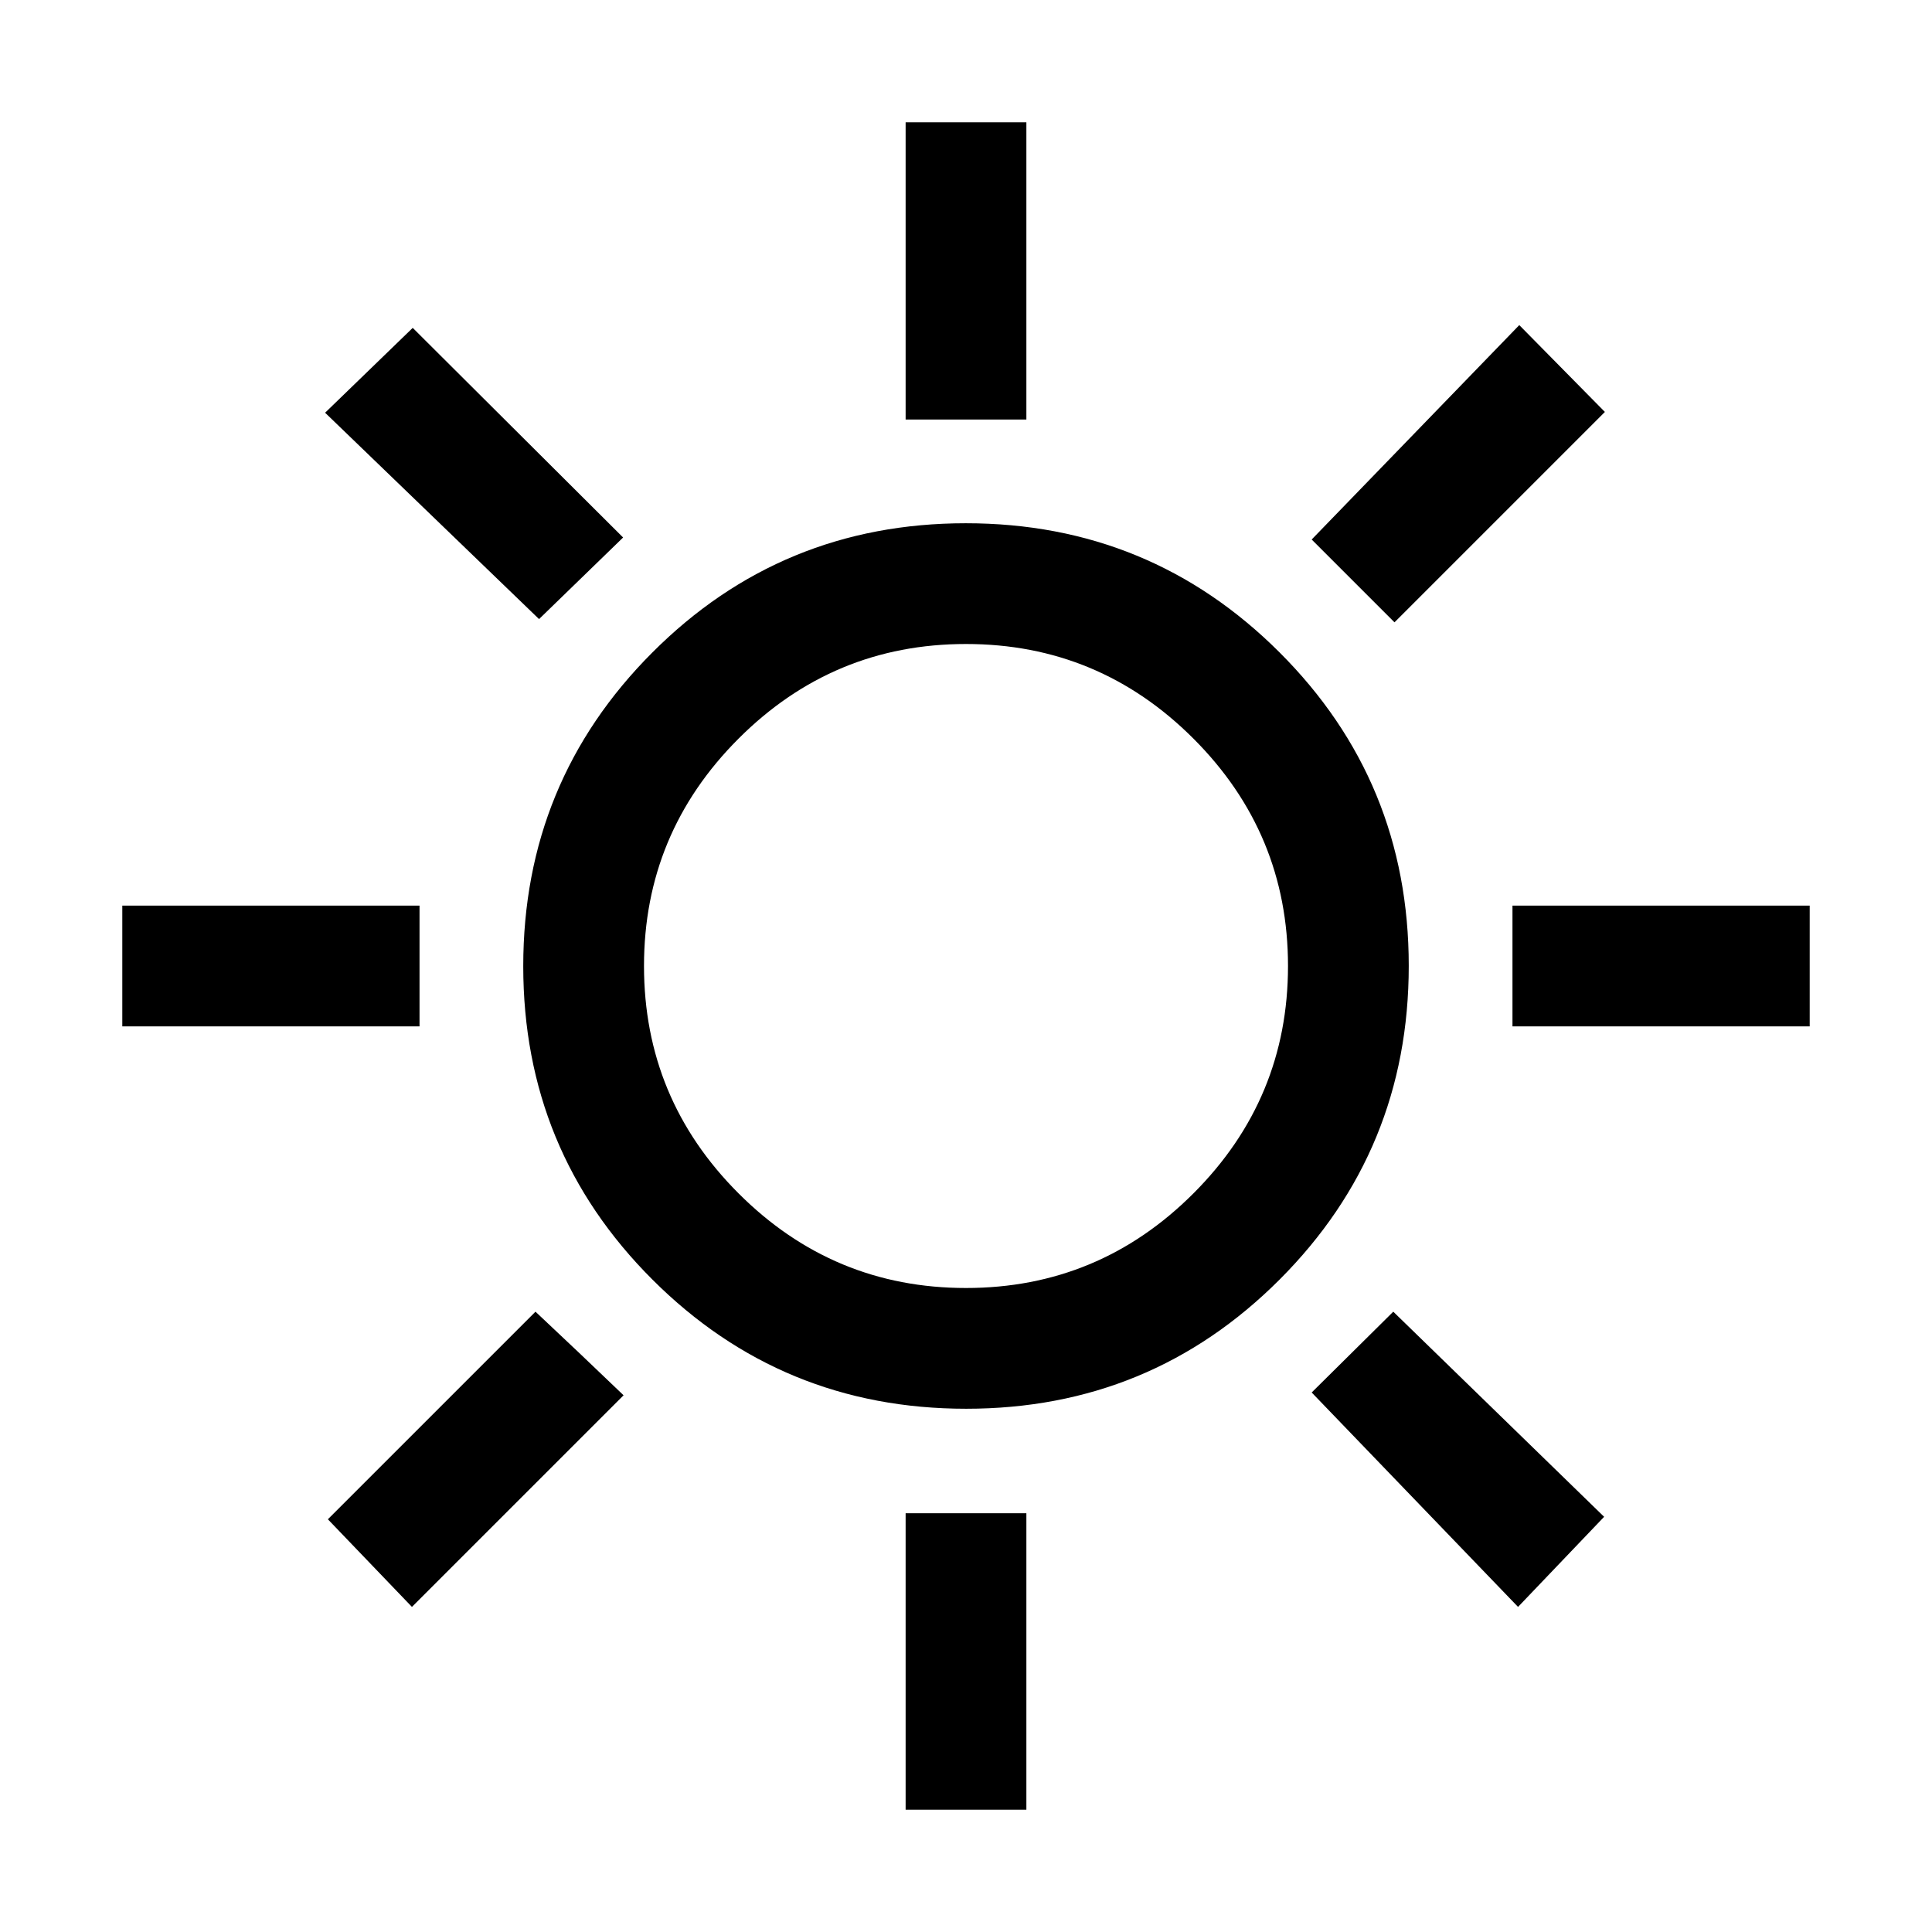
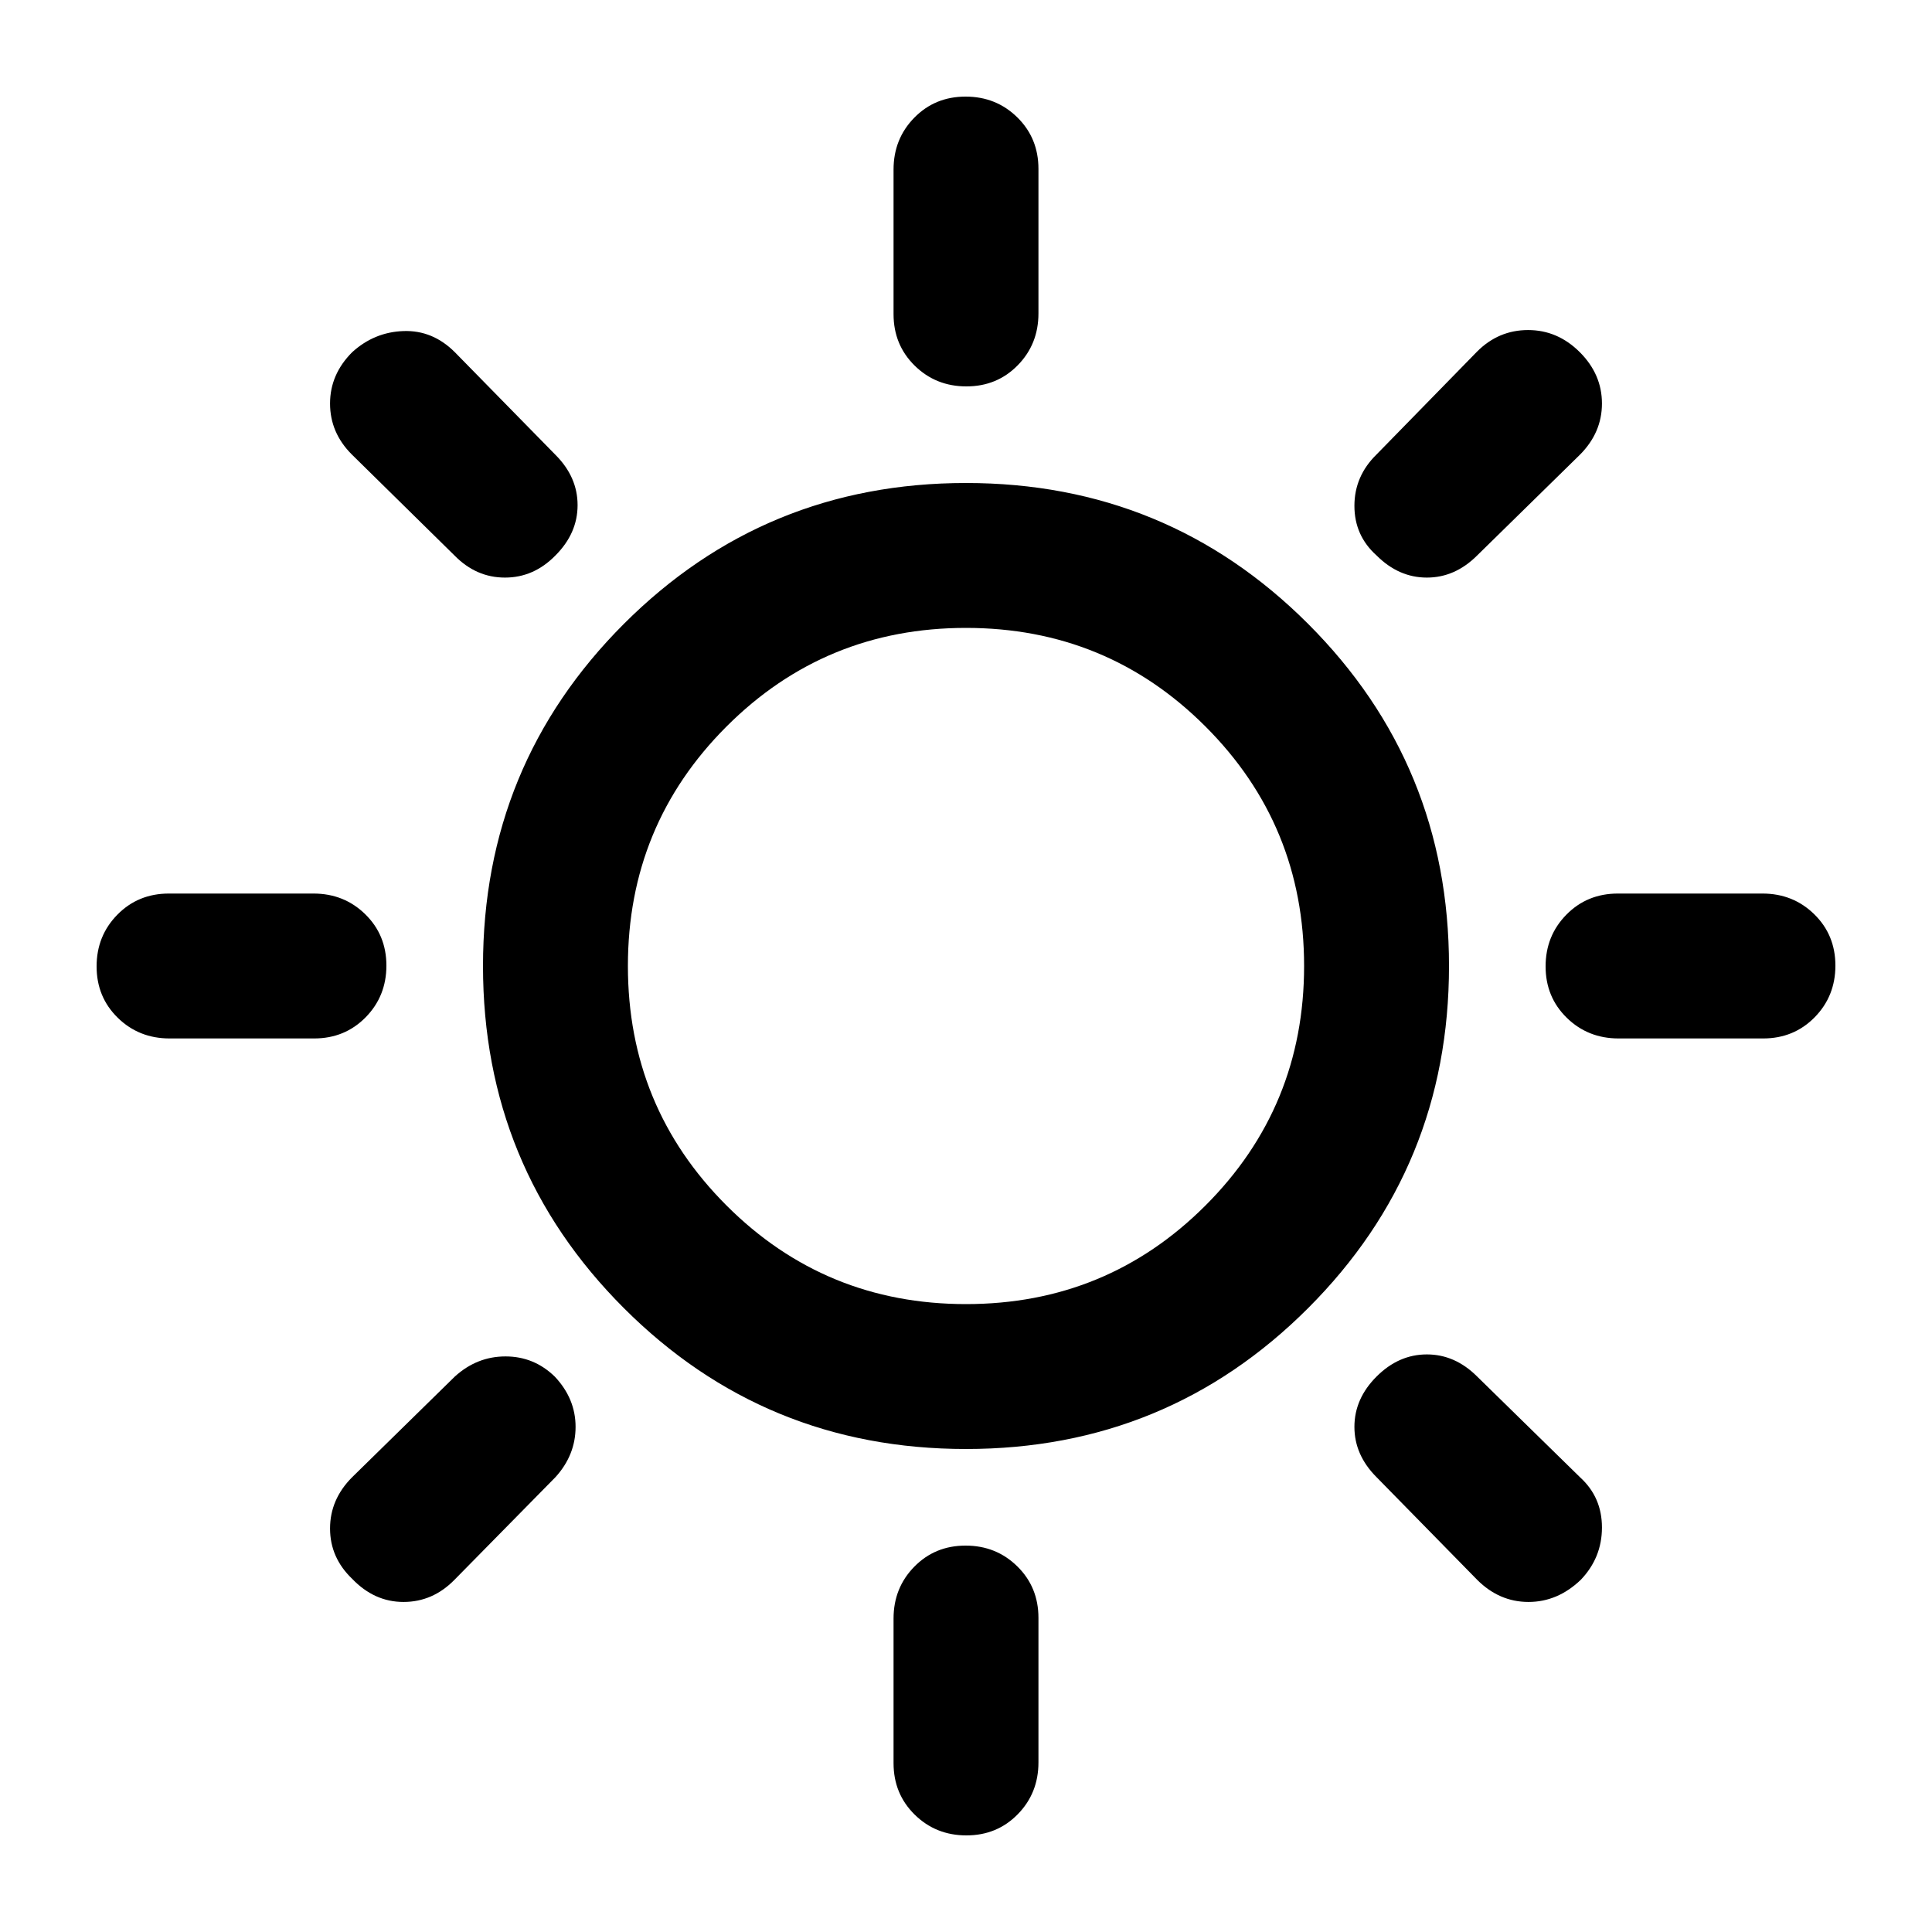
- <svg xmlns="http://www.w3.org/2000/svg" height="24px" viewBox="0 -960 960 960" width="24px" fill="currentColor">
-   <path d="M450-751.54v-147.69h60v147.69h-60Zm242.92 100.77-41.15-41.15 103.15-106.54 42.54 43.15-104.54 104.54ZM751.54-450v-60h147.69v60H751.54ZM450-60.77v-147.31h60v147.31h-60ZM267.85-652.38 161.54-754.92l43.54-42.16 104.54 104.16-41.77 40.54Zm486.46 490.84L651.77-268.08l40.54-40.15 104.77 101.92-42.77 44.77ZM60.77-450v-60h147.69v60H60.77Zm143.92 288.46-41.77-43.54 103.16-103.15 21.69 20.46 22.08 21.08-105.16 105.15ZM480.09-260q-91.63 0-155.86-64.14Q260-388.28 260-479.91q0-91.63 64.14-155.86Q388.28-700 479.91-700q91.63 0 155.86 64.14Q700-571.72 700-480.09q0 91.63-64.14 155.86Q571.72-260 480.09-260Zm-.09-60q66 0 113-47t47-113q0-66-47-113t-113-47q-66 0-113 47t-47 113q0 66 47 113t113 47Zm0-160Z" />
+ <svg xmlns="http://www.w3.org/2000/svg" height="20px" viewBox="0 -960 960 960" width="20px" fill="currentColor">
+   <path d="M480.21-768q-15.21 0-25.71-10.32-10.5-10.33-10.5-25.59v-71.83q0-15.26 10.29-25.76 10.29-10.5 25.5-10.5t25.71 10.32q10.5 10.33 10.5 25.59v71.83q0 15.26-10.29 25.76-10.29 10.5-25.5 10.5ZM684-684q-11-9.86-11-24.64 0-14.78 11-25.54l49.9-51.07Q744.59-796 759.3-796q14.7 0 25.7 11t11 25.5q0 14.5-11 25.5l-51 50q-11 11-25 11t-25-11Zm120.26 240q-15.26 0-25.76-10.29-10.5-10.29-10.5-25.5t10.32-25.71q10.33-10.5 25.59-10.5h71.83q15.26 0 25.76 10.29 10.5 10.29 10.5 25.5t-10.32 25.71Q891.35-444 876.09-444h-71.83ZM480.21-48Q465-48 454.5-58.32 444-68.65 444-83.91v-71.83q0-15.26 10.29-25.76 10.29-10.5 25.5-10.5t25.71 10.32q10.5 10.33 10.5 25.59v71.83Q516-69 505.71-58.5 495.42-48 480.21-48ZM225.82-684l-51.07-50.24Q164-745 164-759.5q0-14.5 11-25.5 11-10 25.5-10.5T226-785l50 51q11 11 11 25t-11 25q-10.75 11-25.09 11-14.33 0-25.09-11ZM734-175l-50-51q-11-11-11-25t11-25q11-11 25-11t25 11l51.22 50.15Q796-216 796-201q0 15-10.52 26-11.48 11-25.98 11T734-175ZM84.26-444Q69-444 58.5-454.29 48-464.58 48-479.79t10.32-25.71Q68.65-516 83.91-516h71.83q15.26 0 25.76 10.29 10.5 10.29 10.5 25.5t-10.32 25.71Q171.35-444 156.09-444H84.26ZM175-175.48Q164-186 164-200.5t11-25.5l51-50q11-10 25.18-10 14.19 0 24.5 10.04Q286-265 286-251t-10 25l-50.24 51.06Q215-164 200.5-164q-14.5 0-25.5-11.48ZM480-240q-100 0-170-70t-70-170q0-100 70-170t170-70q100 0 170 70t70 170q0 100-70 170t-170 70Zm0-72q70 0 119-49t49-119q0-70-49-119t-119-49q-70 0-119 49t-49 119q0 70 49 119t119 49Zm0-168Z" />
</svg>
